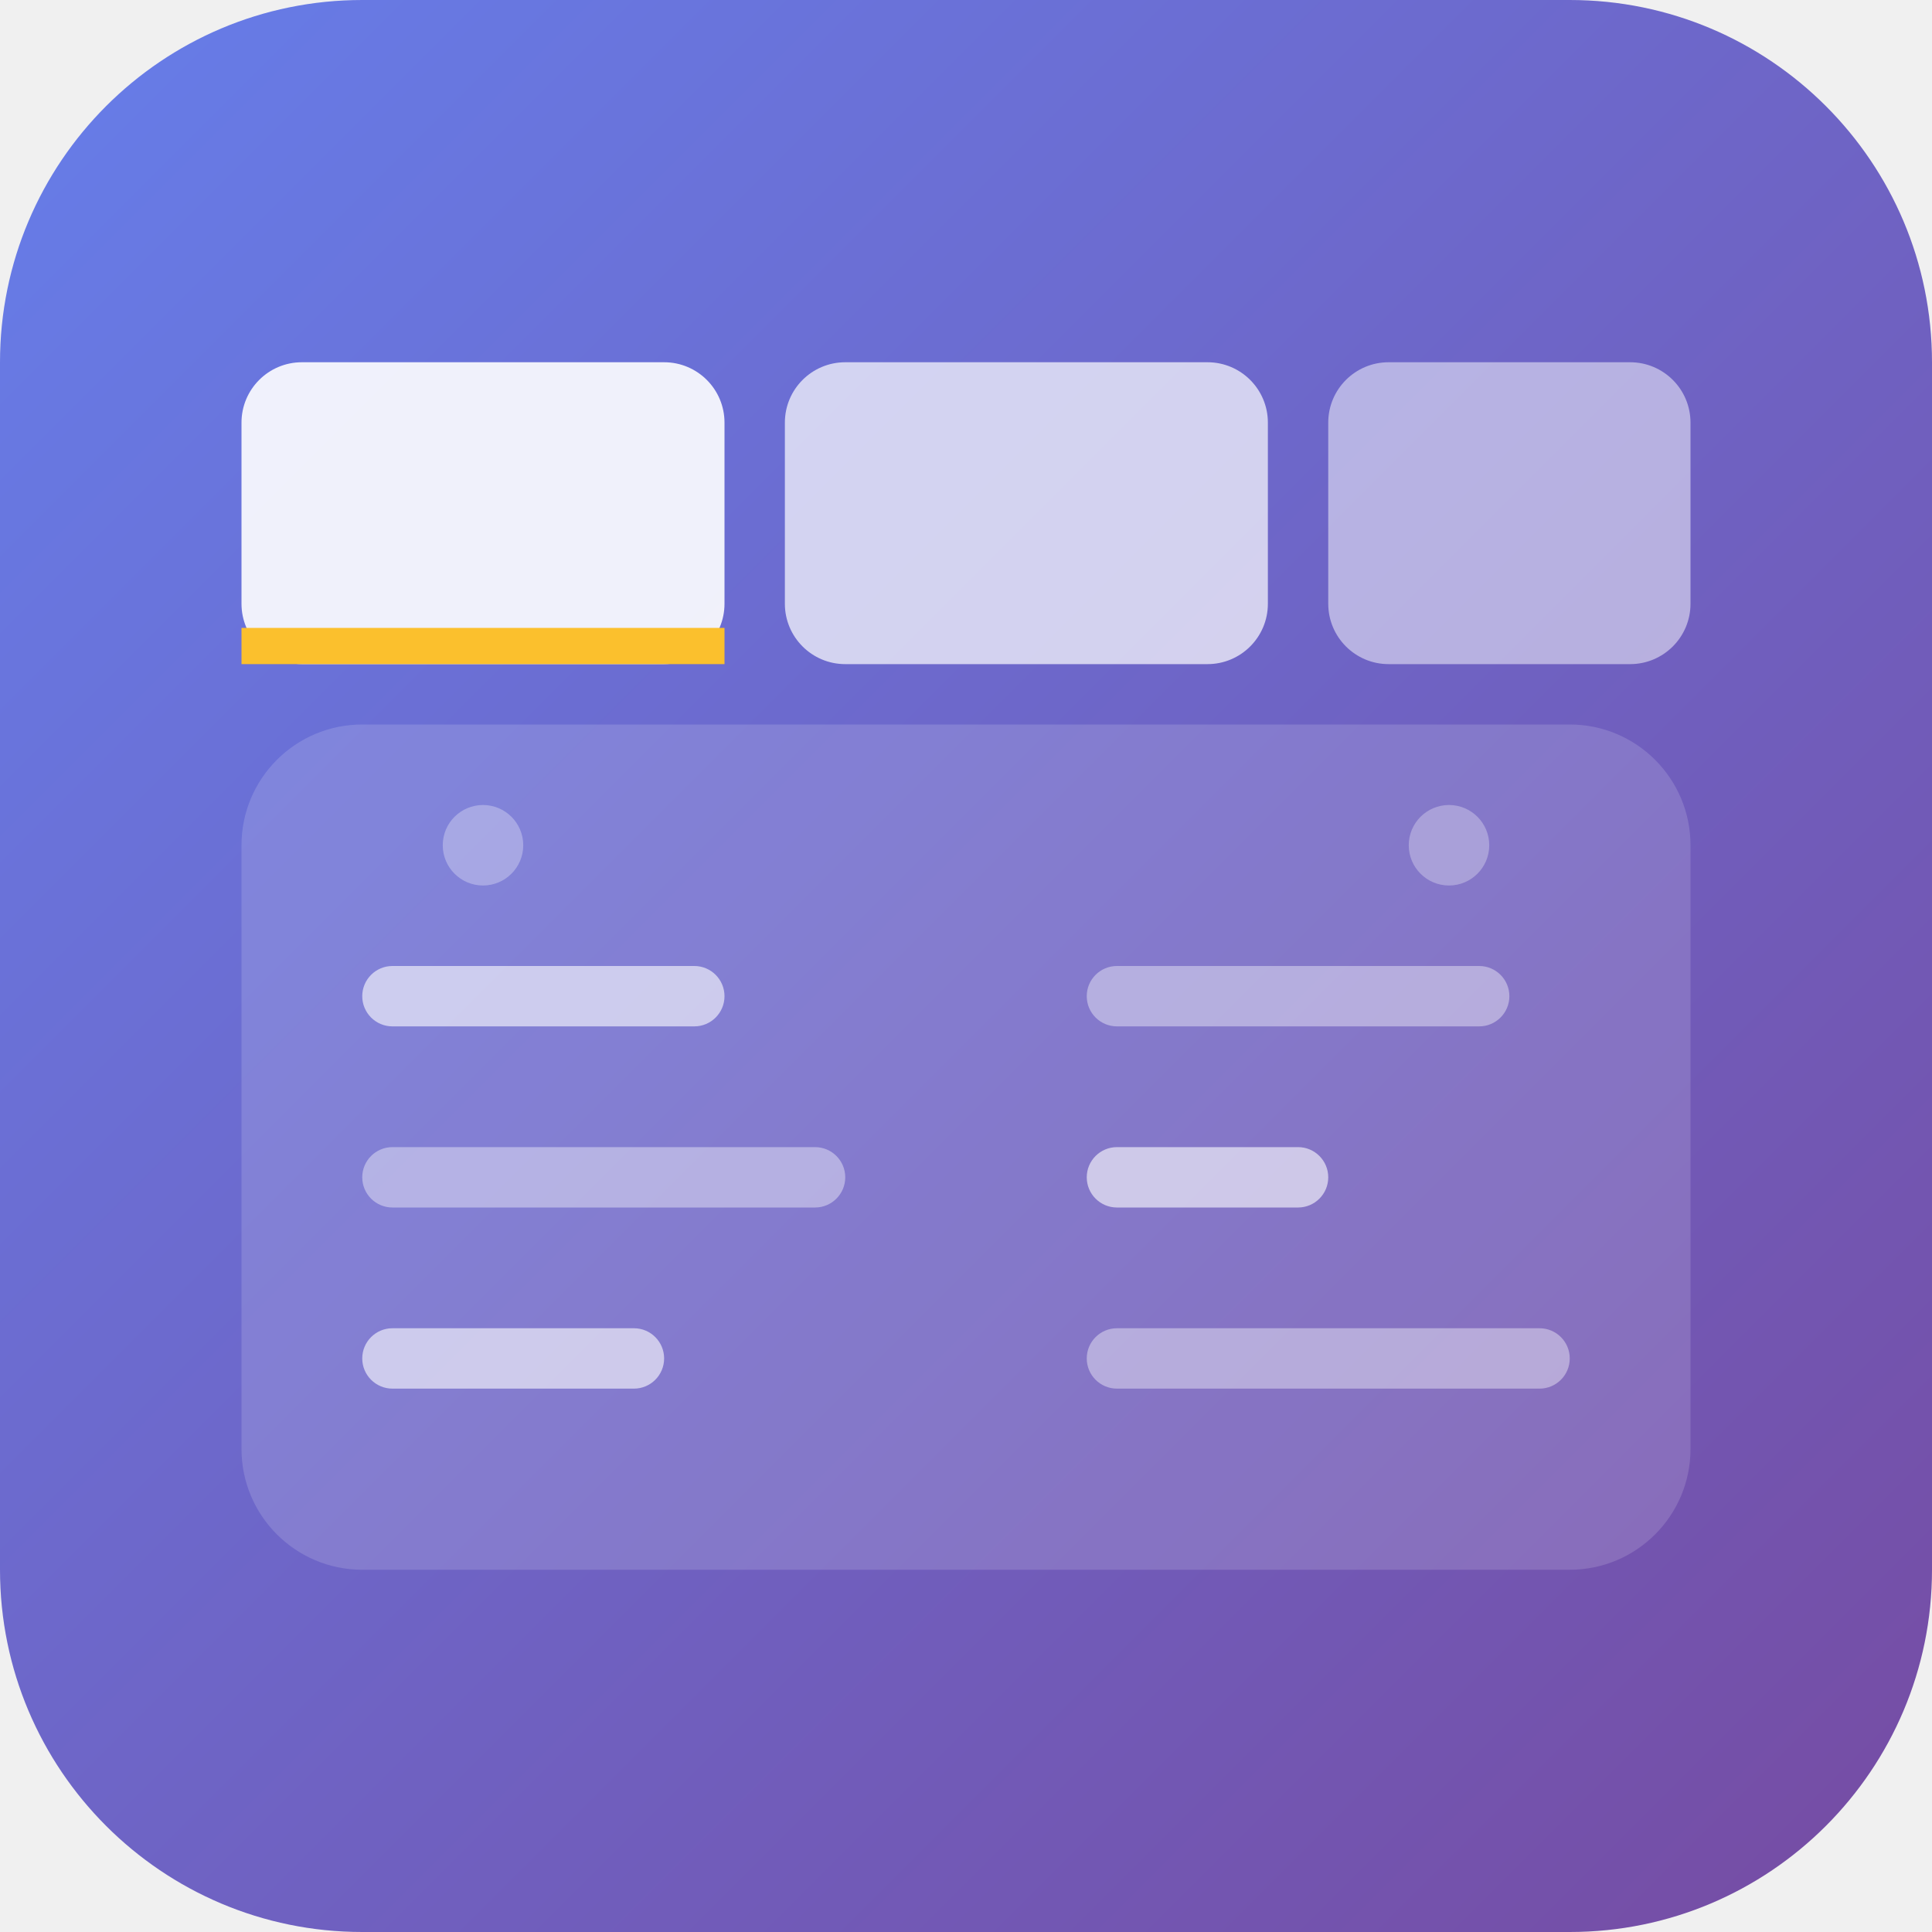
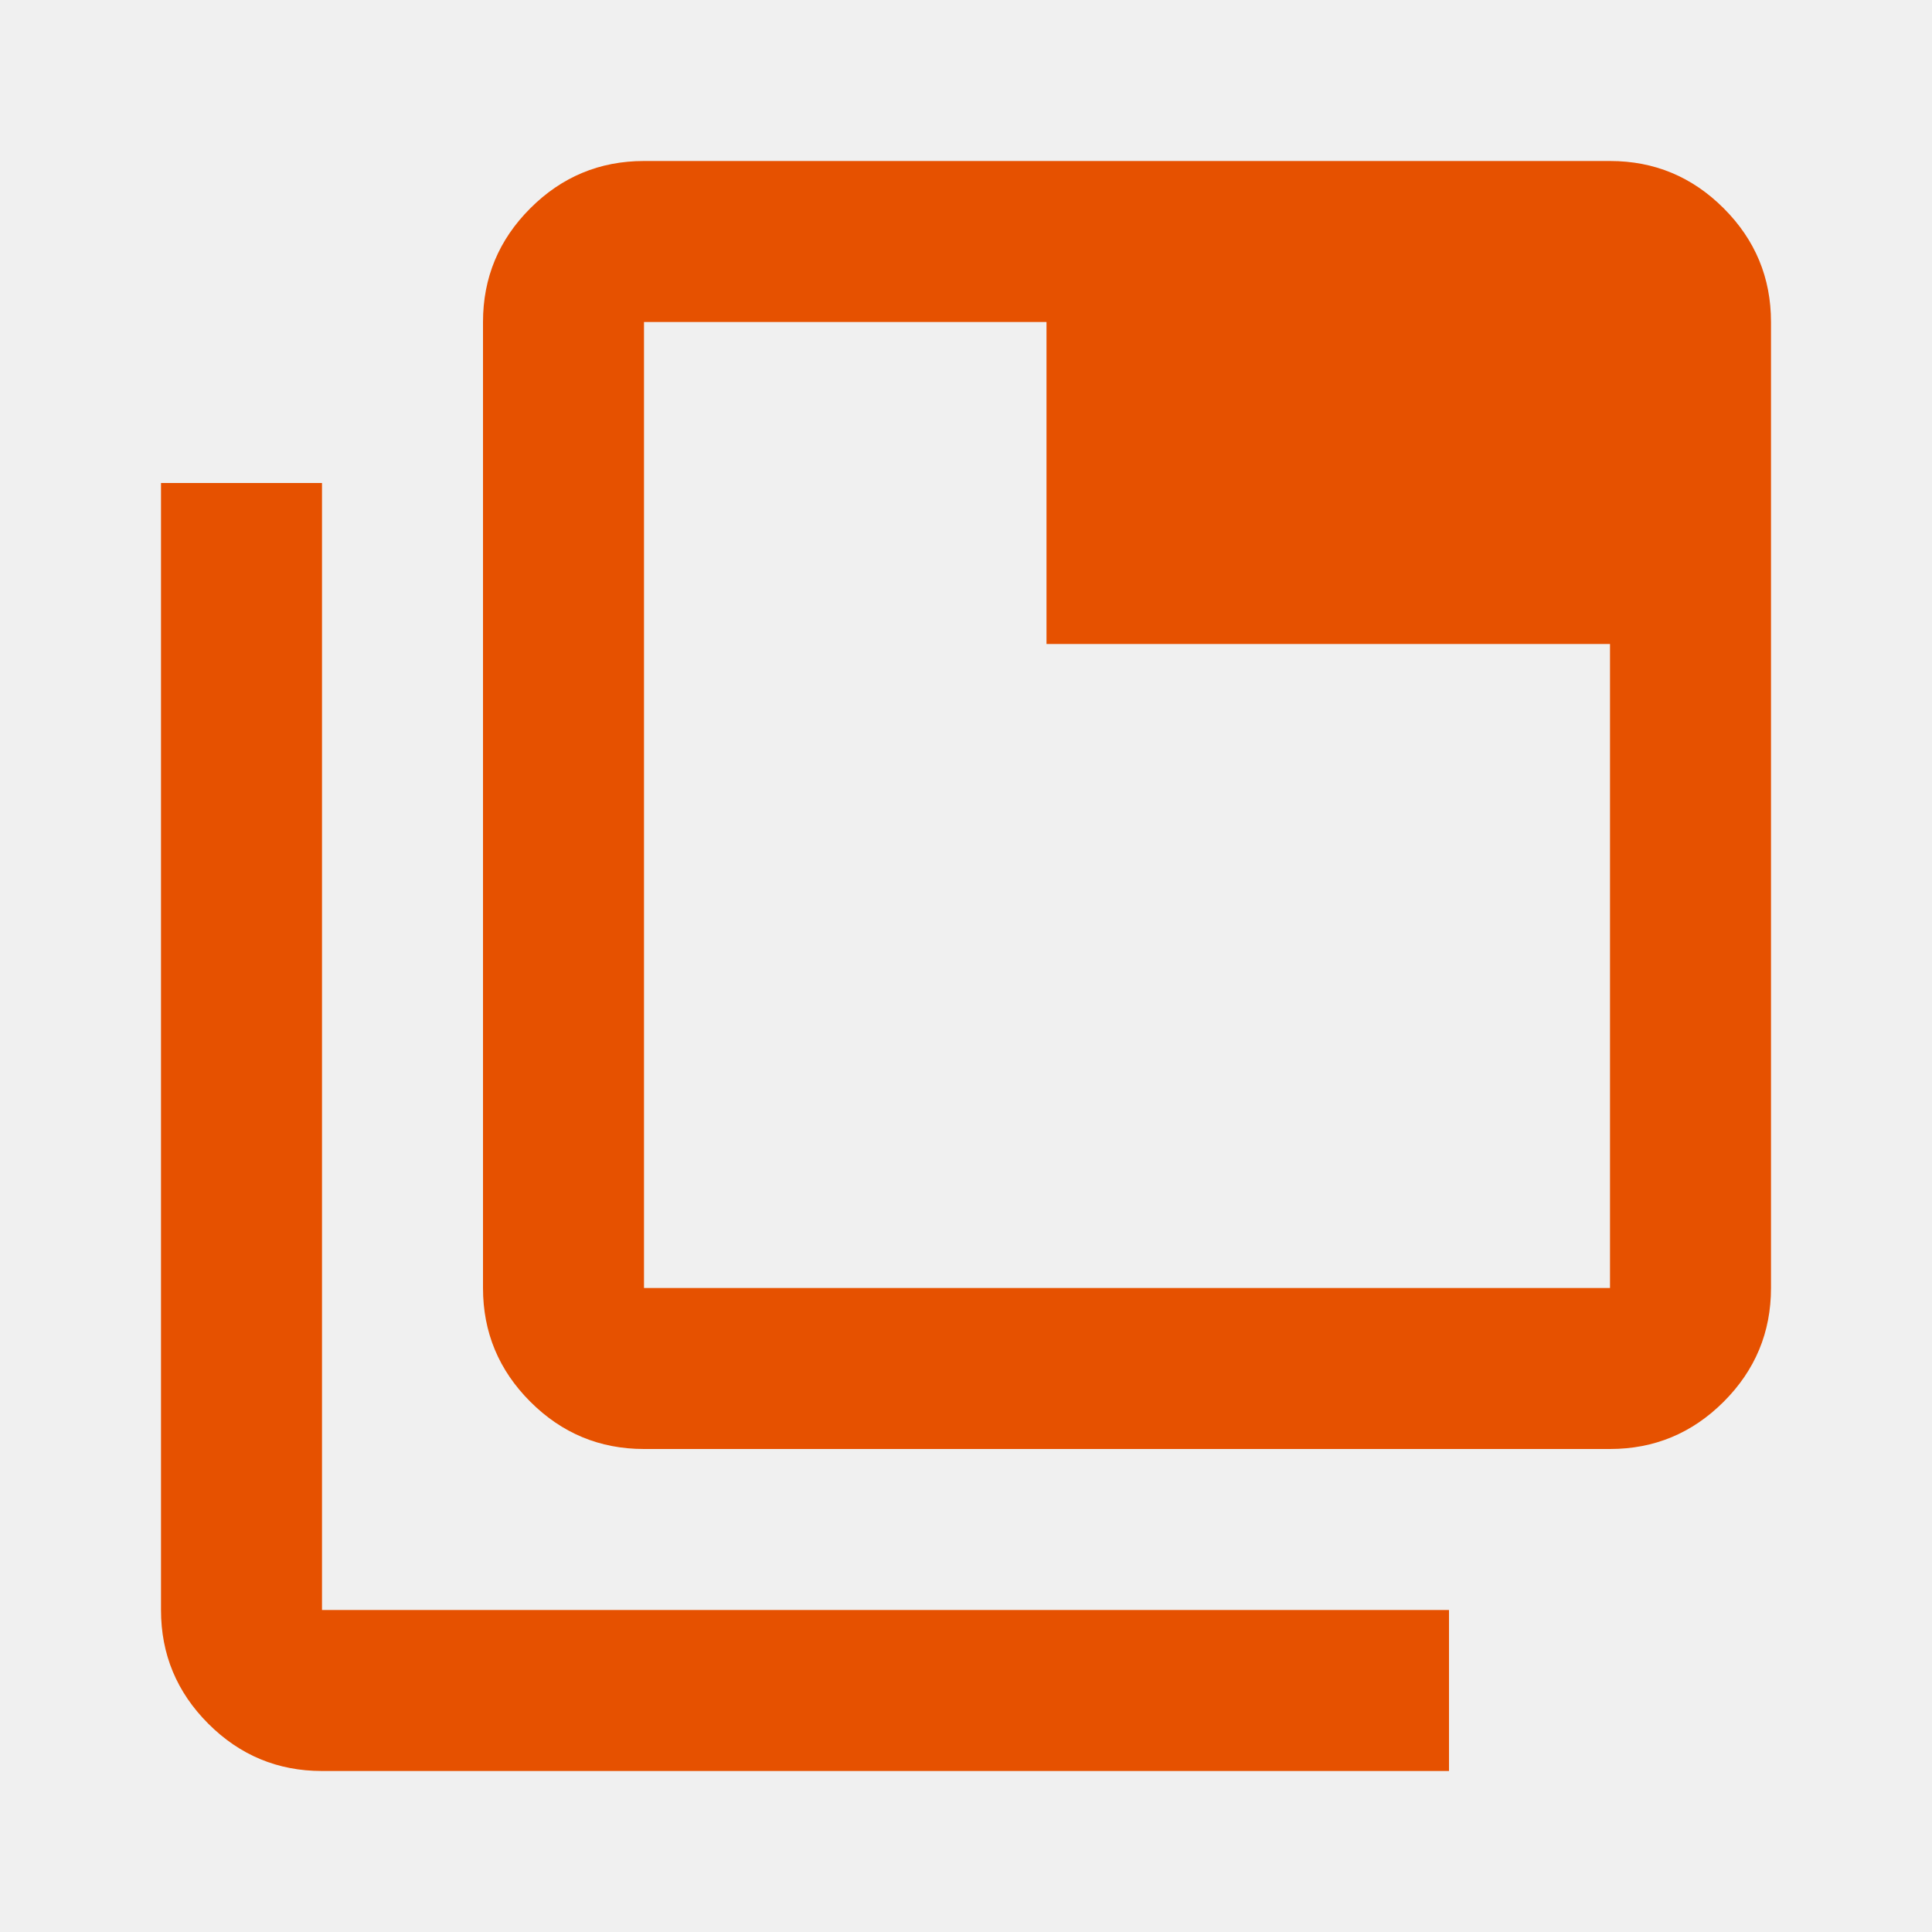
- <svg xmlns="http://www.w3.org/2000/svg" width="48" height="48" viewBox="0 0 48 48">
-   <defs>
-     <linearGradient id="grad48" x1="0%" y1="0%" x2="100%" y2="100%">
-       <stop offset="0%" style="stop-color:#667eea;stop-opacity:1" />
-       <stop offset="100%" style="stop-color:#764ba2;stop-opacity:1" />
-     </linearGradient>
-   </defs>
-   <rect width="48" height="48" rx="9" fill="url(#grad48)" />
-   <rect x="6" y="9" width="12" height="7.5" rx="1.5" fill="white" opacity="0.9" />
-   <rect x="19.5" y="9" width="12" height="7.5" rx="1.5" fill="white" opacity="0.7" />
-   <rect x="33" y="9" width="9" height="7.5" rx="1.5" fill="white" opacity="0.5" />
-   <rect x="6" y="15.6" width="12" height="0.9" fill="#FBC02D" />
-   <rect x="6" y="18" width="36" height="21" rx="3" fill="white" opacity="0.15" />
-   <rect x="9" y="24" width="9" height="1.5" rx="0.75" fill="white" opacity="0.6" />
-   <rect x="9" y="28.5" width="12" height="1.5" rx="0.75" fill="white" opacity="0.4" />
-   <rect x="9" y="33" width="7.5" height="1.5" rx="0.75" fill="white" opacity="0.6" />
-   <rect x="27" y="24" width="10.5" height="1.5" rx="0.75" fill="white" opacity="0.4" />
-   <rect x="27" y="28.5" width="6" height="1.5" rx="0.75" fill="white" opacity="0.6" />
-   <rect x="27" y="33" width="12" height="1.5" rx="0.75" fill="white" opacity="0.4" />
-   <circle cx="12" cy="21" r="1" fill="white" opacity="0.3" />
-   <circle cx="36" cy="21" r="1" fill="white" opacity="0.3" />
+ <svg xmlns="http://www.w3.org/2000/svg" height="48px" viewBox="0 -960 960 960" width="48px" fill="#E65100">
+   <path d="M320-240q-33 0-56.5-23.5T240-320v-480q0-33 23.5-56.5T320-880h480q33 0 56.5 23.5T880-800v480q0 33-23.5 56.5T800-240H320Zm0-80h480v-320H520v-160H320v480ZM160-80q-33 0-56.5-23.5T80-160v-560h80v560h560v80H160Zm160-720v480-480Z" />
</svg>
